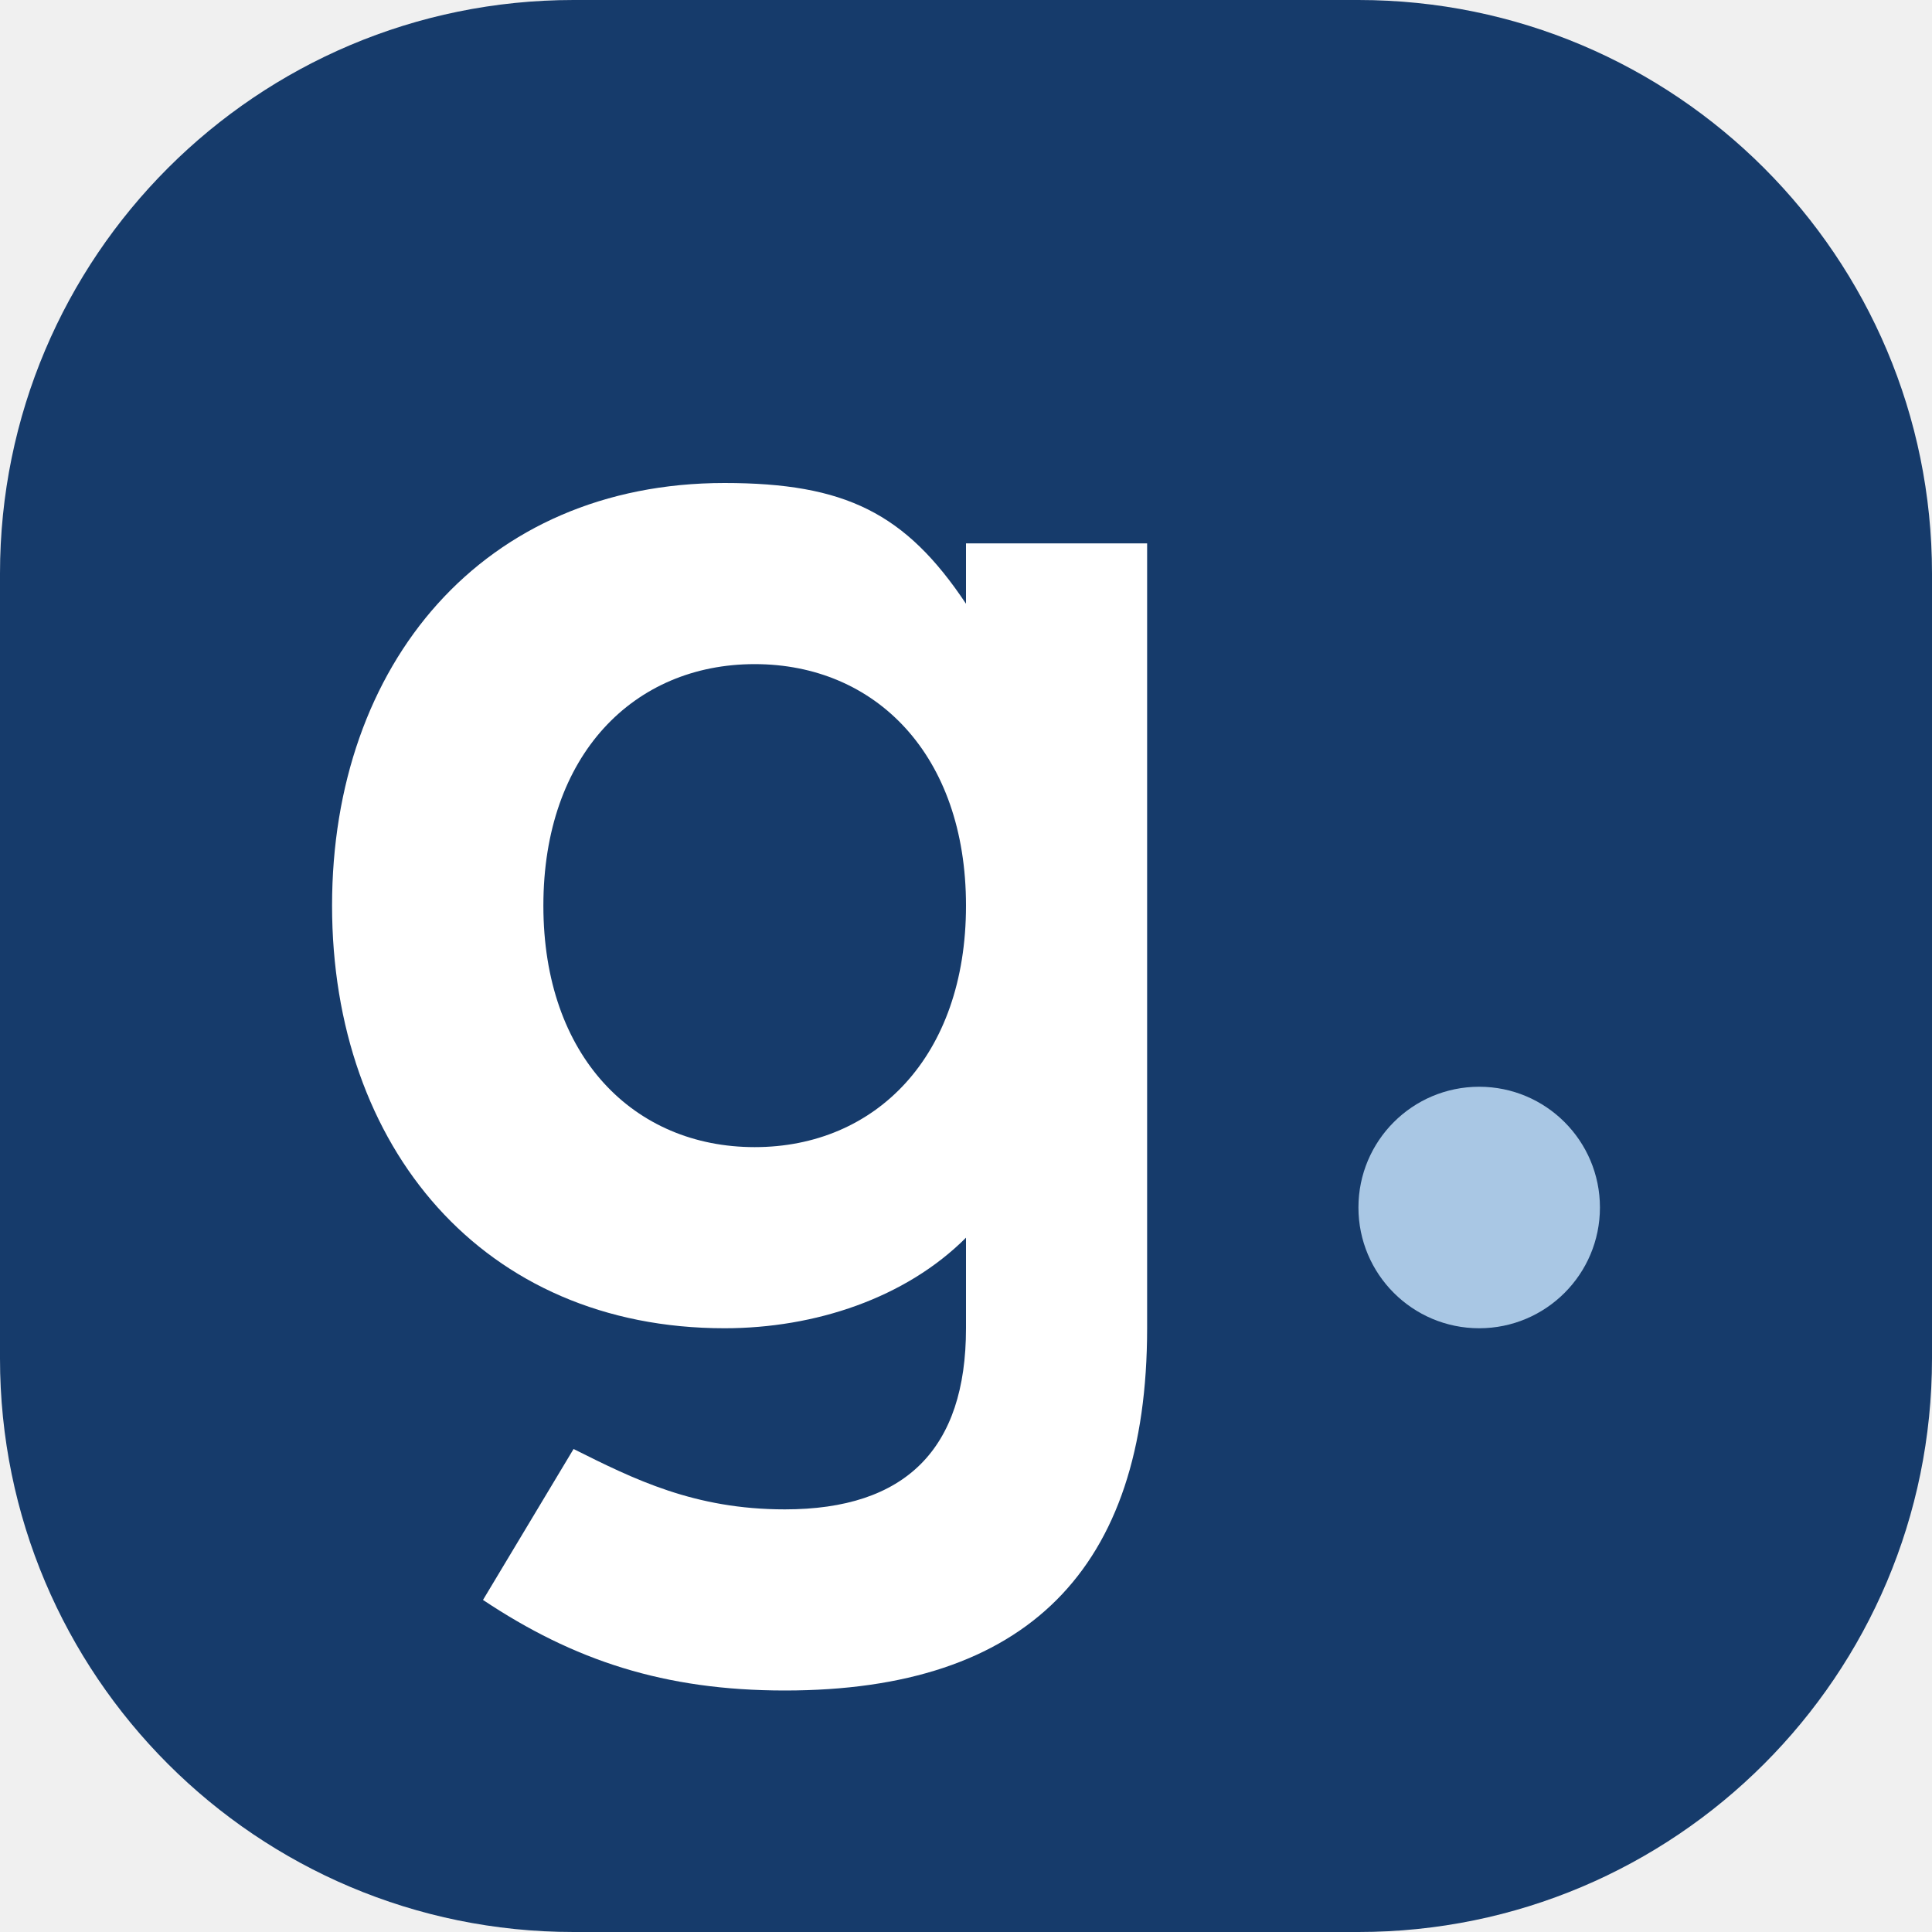
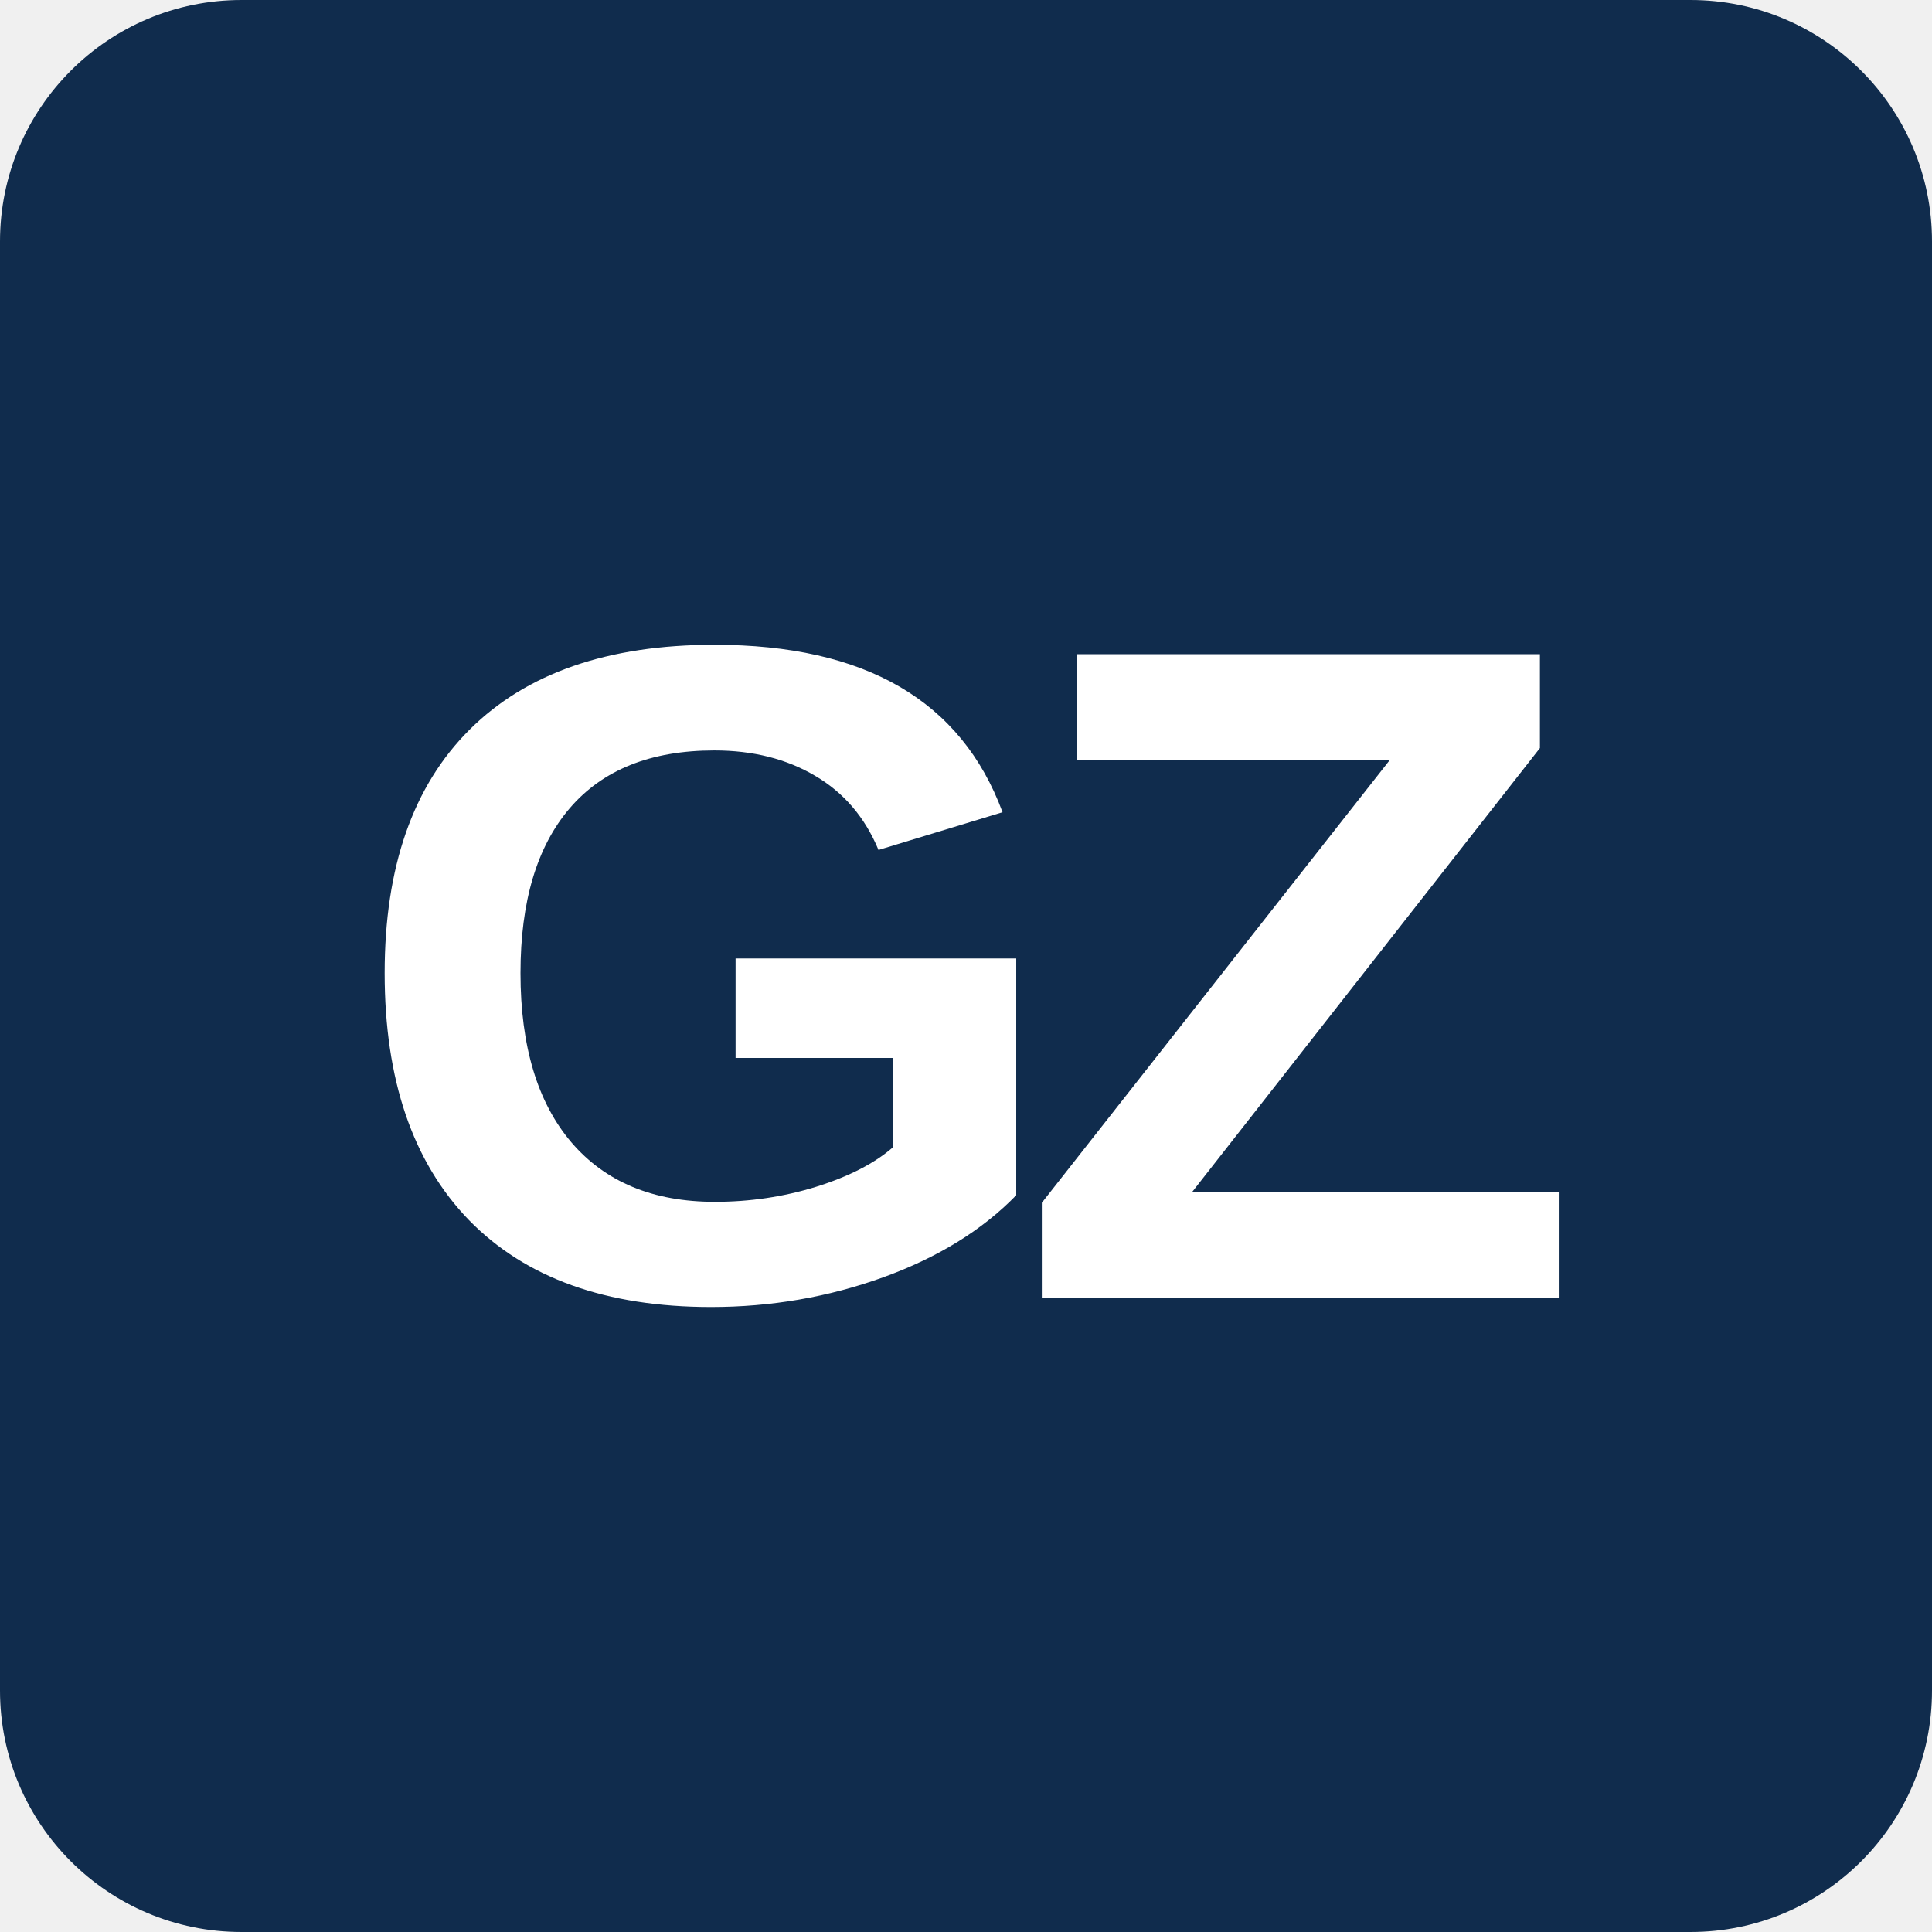
<svg xmlns="http://www.w3.org/2000/svg" viewBox="0 0 64 64">
-   <rect width="64" height="64" rx="19" fill="#163b6b" />
-   <path d="M38 18v26c0 8-4 12-12 12-4 0-7-1-10-3l3-5c2 1 4 2 7 2 4 0 6-2 6-6v-3c-2 2-5 3-8 3-8 0-13-6-13-14s5-14 13-14c4 0 6 1 8 4v-2h6zm-6 12c0-5-3-8-7-8s-7 3-7 8 3 8 7 8 7-3 7-8z" fill="#fff" />
-   <circle cx="49" cy="40" r="4" fill="#a9c7e4" />
+   <rect width="64" height="64" rx="8" fill="#102c4d" />
+   <text x="32" y="43" fill="#fff" font-family="Arial,sans-serif" font-size="31" font-weight="600" letter-spacing="-2" text-anchor="middle">GZ</text>
</svg>
